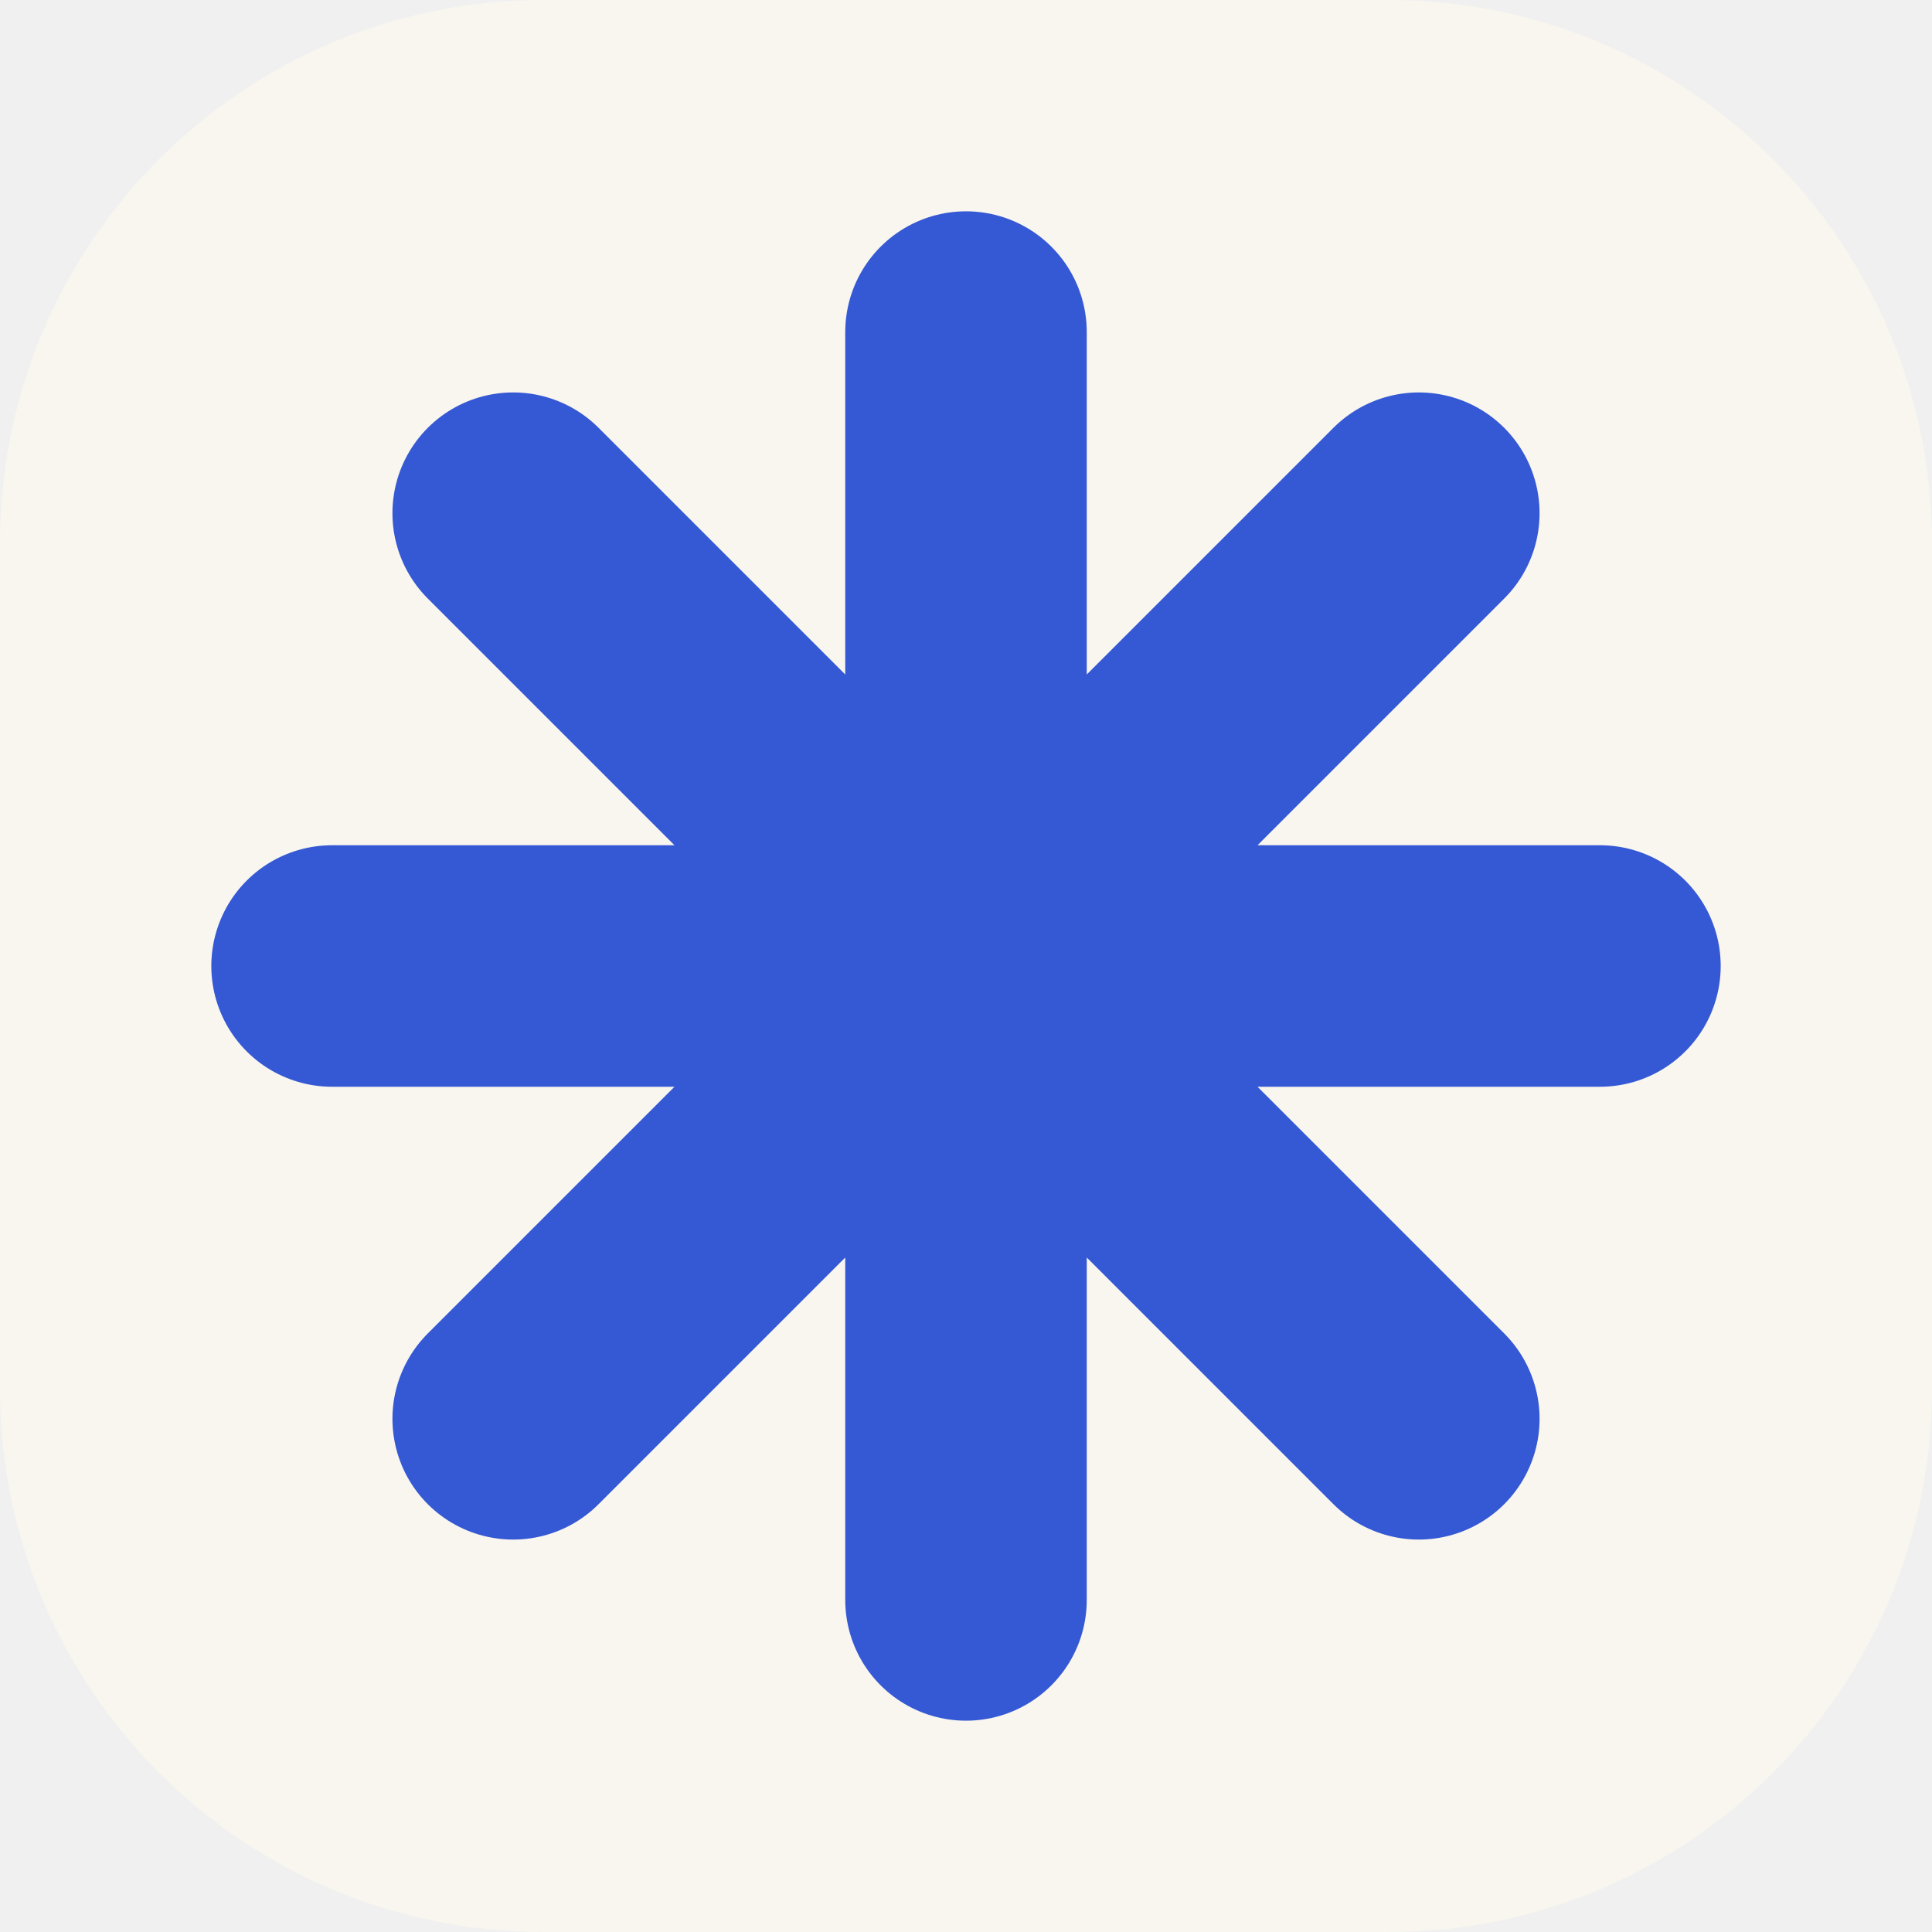
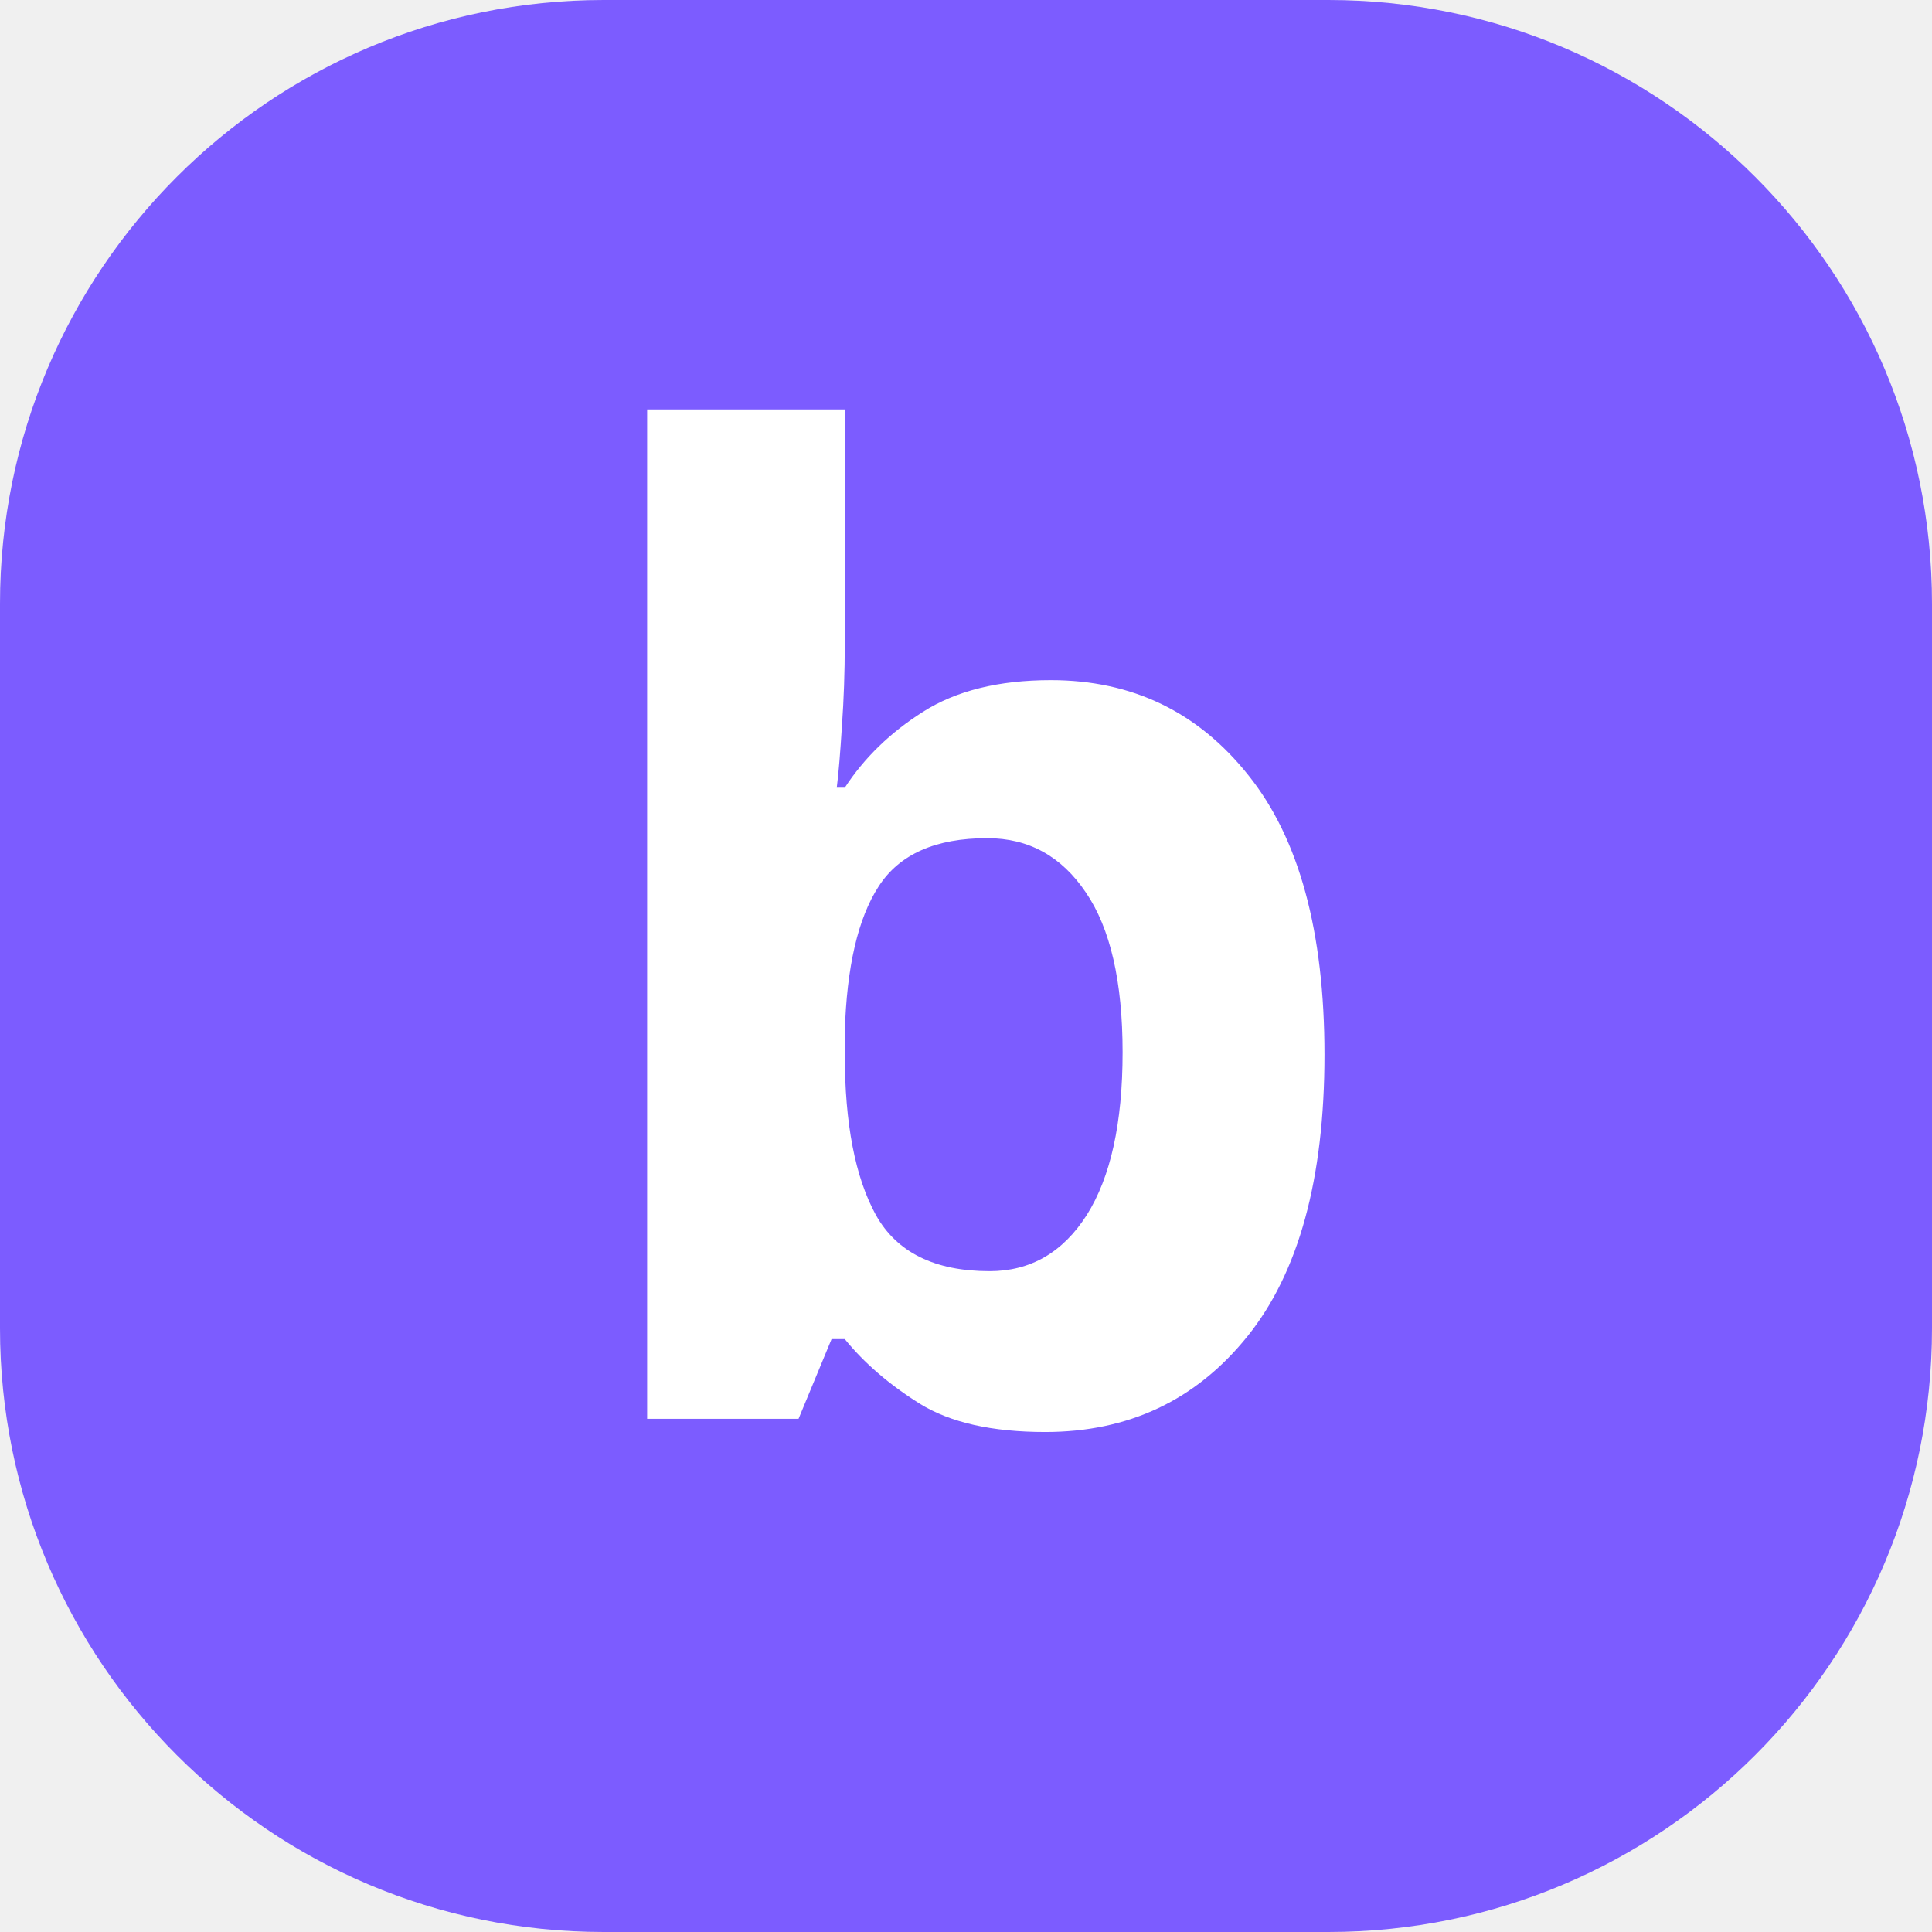
<svg xmlns="http://www.w3.org/2000/svg" viewBox="0 0 64 64">
-   <rect width="64" height="64" rx="18" fill="#f8f6ee" />
-   <path d="M32 11v42M11 32h42M17 17l30 30m0-30L17 47" stroke="#3558d4" stroke-width="8" stroke-linecap="round" />
+   <rect width="64" height="64" rx="20" fill="#7c5cff" />
+   <text x="18" y="47" font-family="sans-serif" font-size="44" font-weight="700" fill="white">b</text>
</svg>
